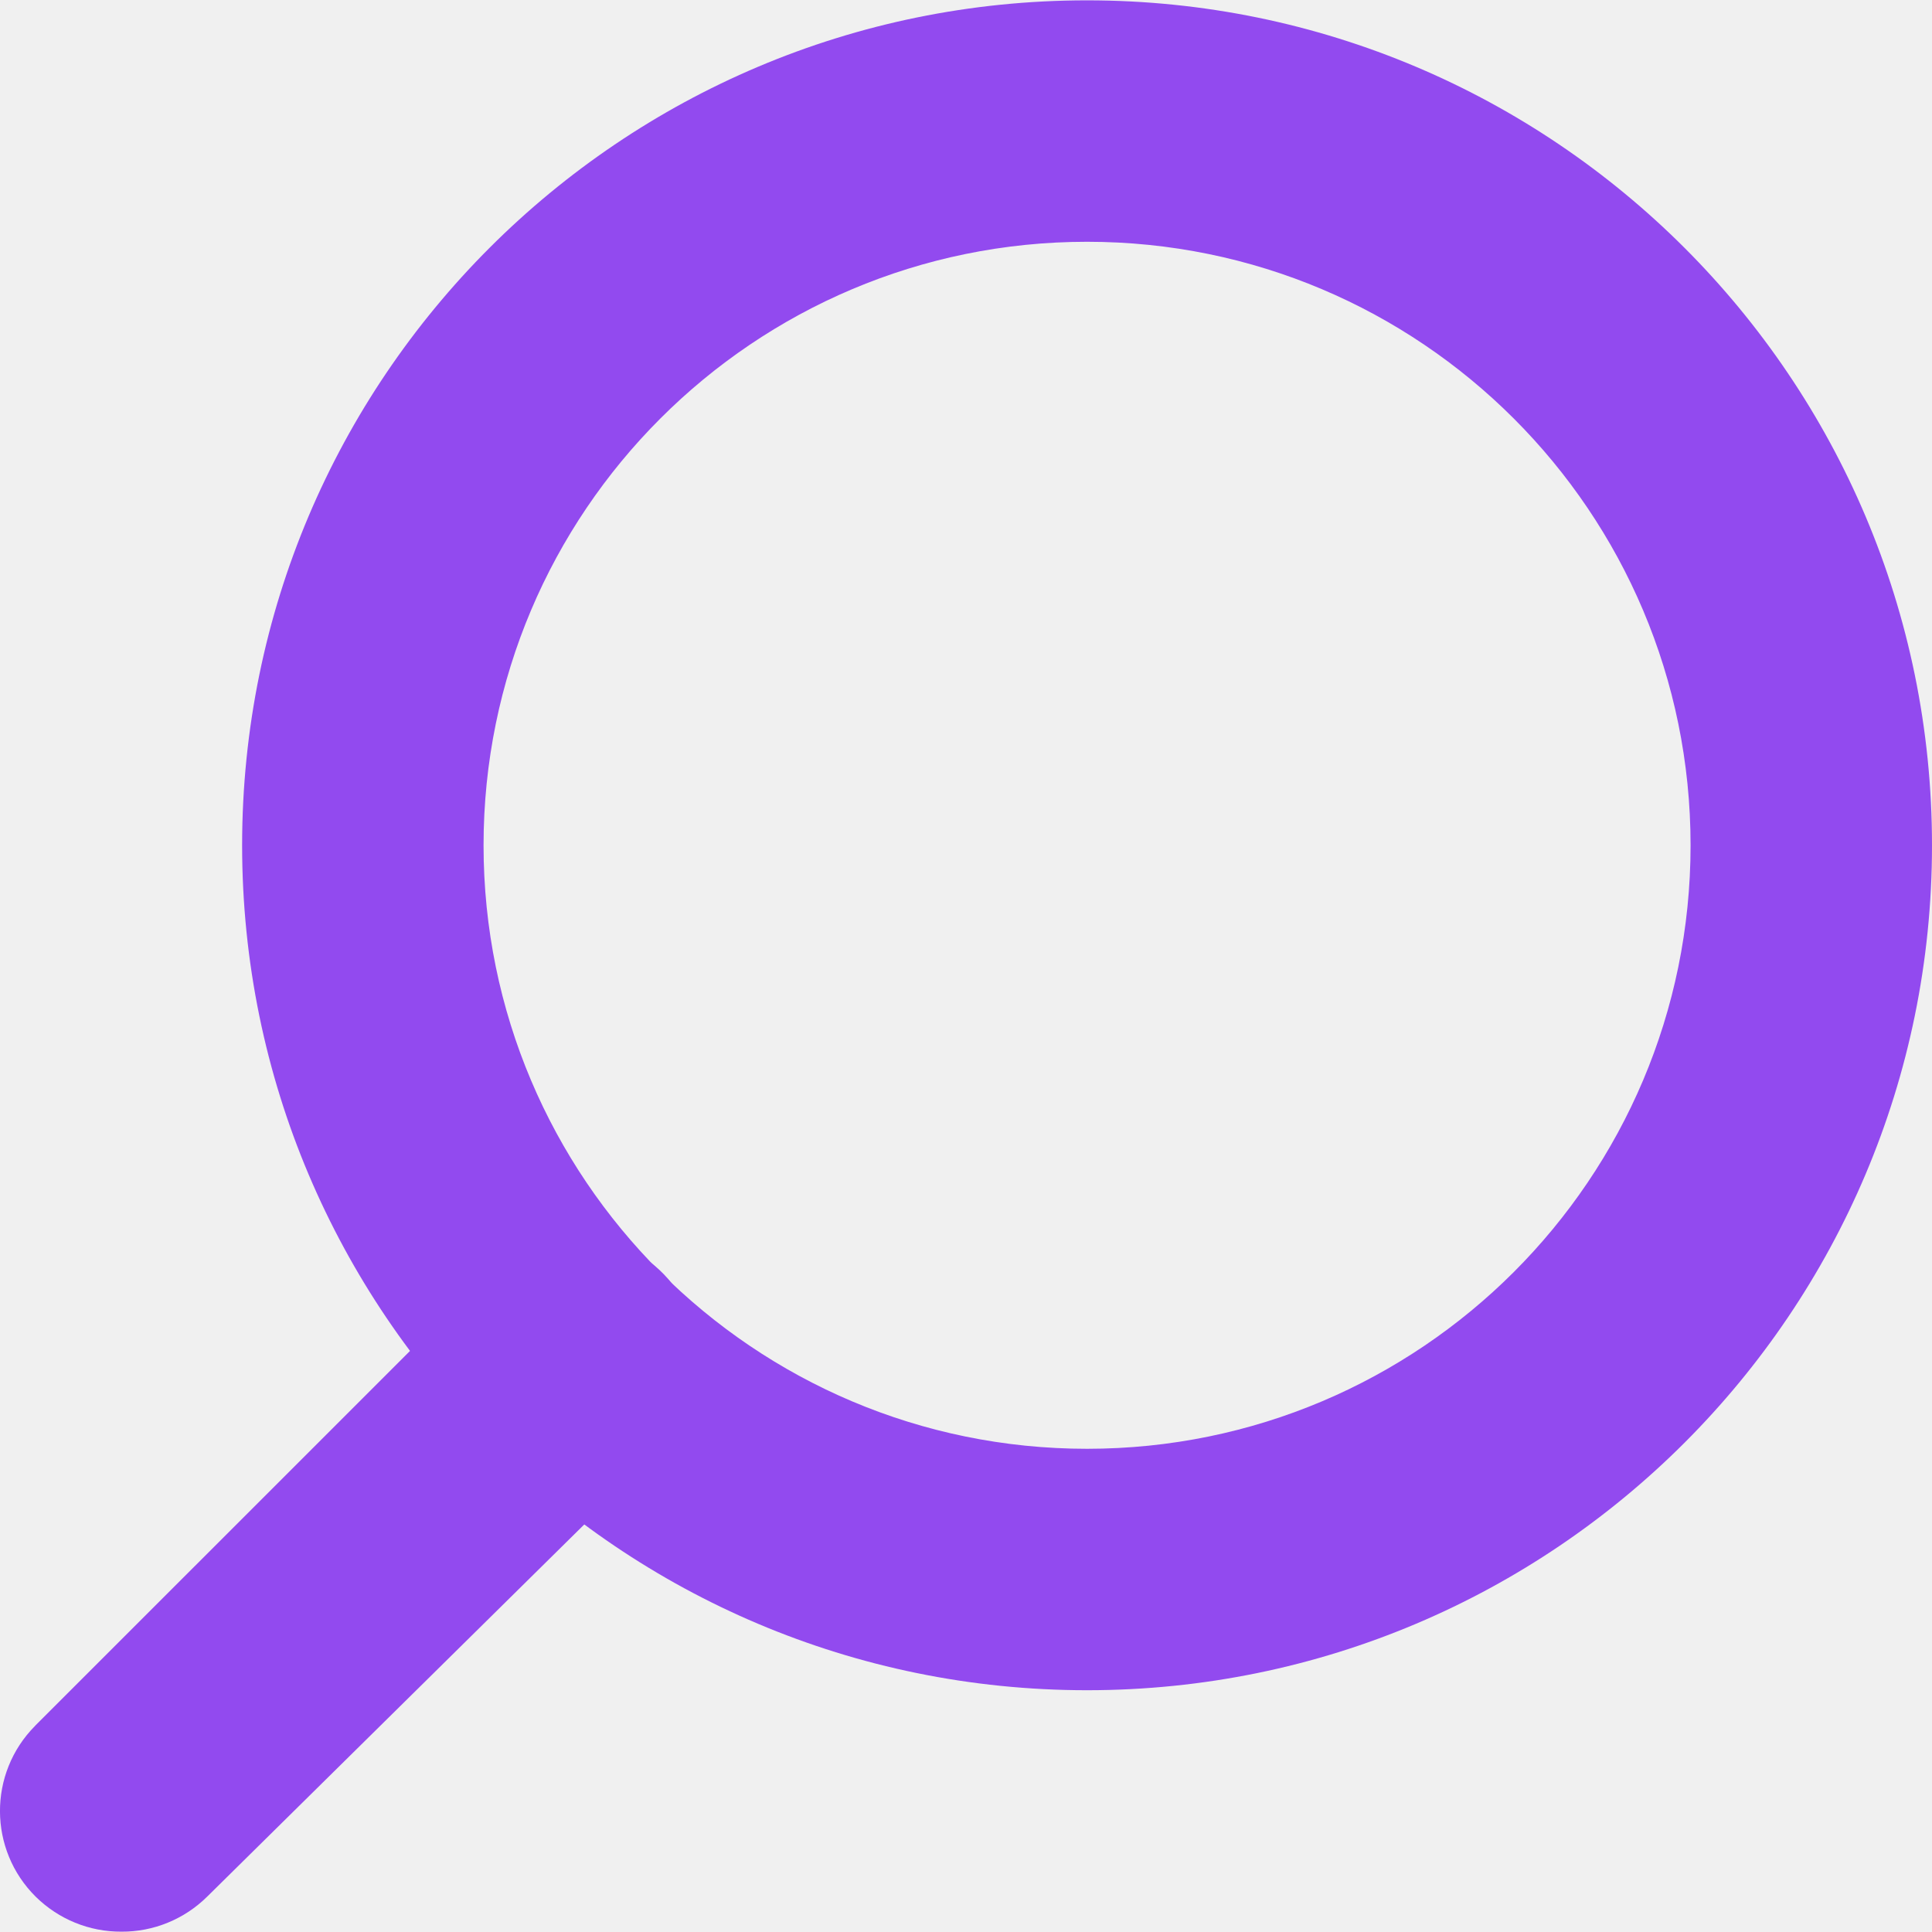
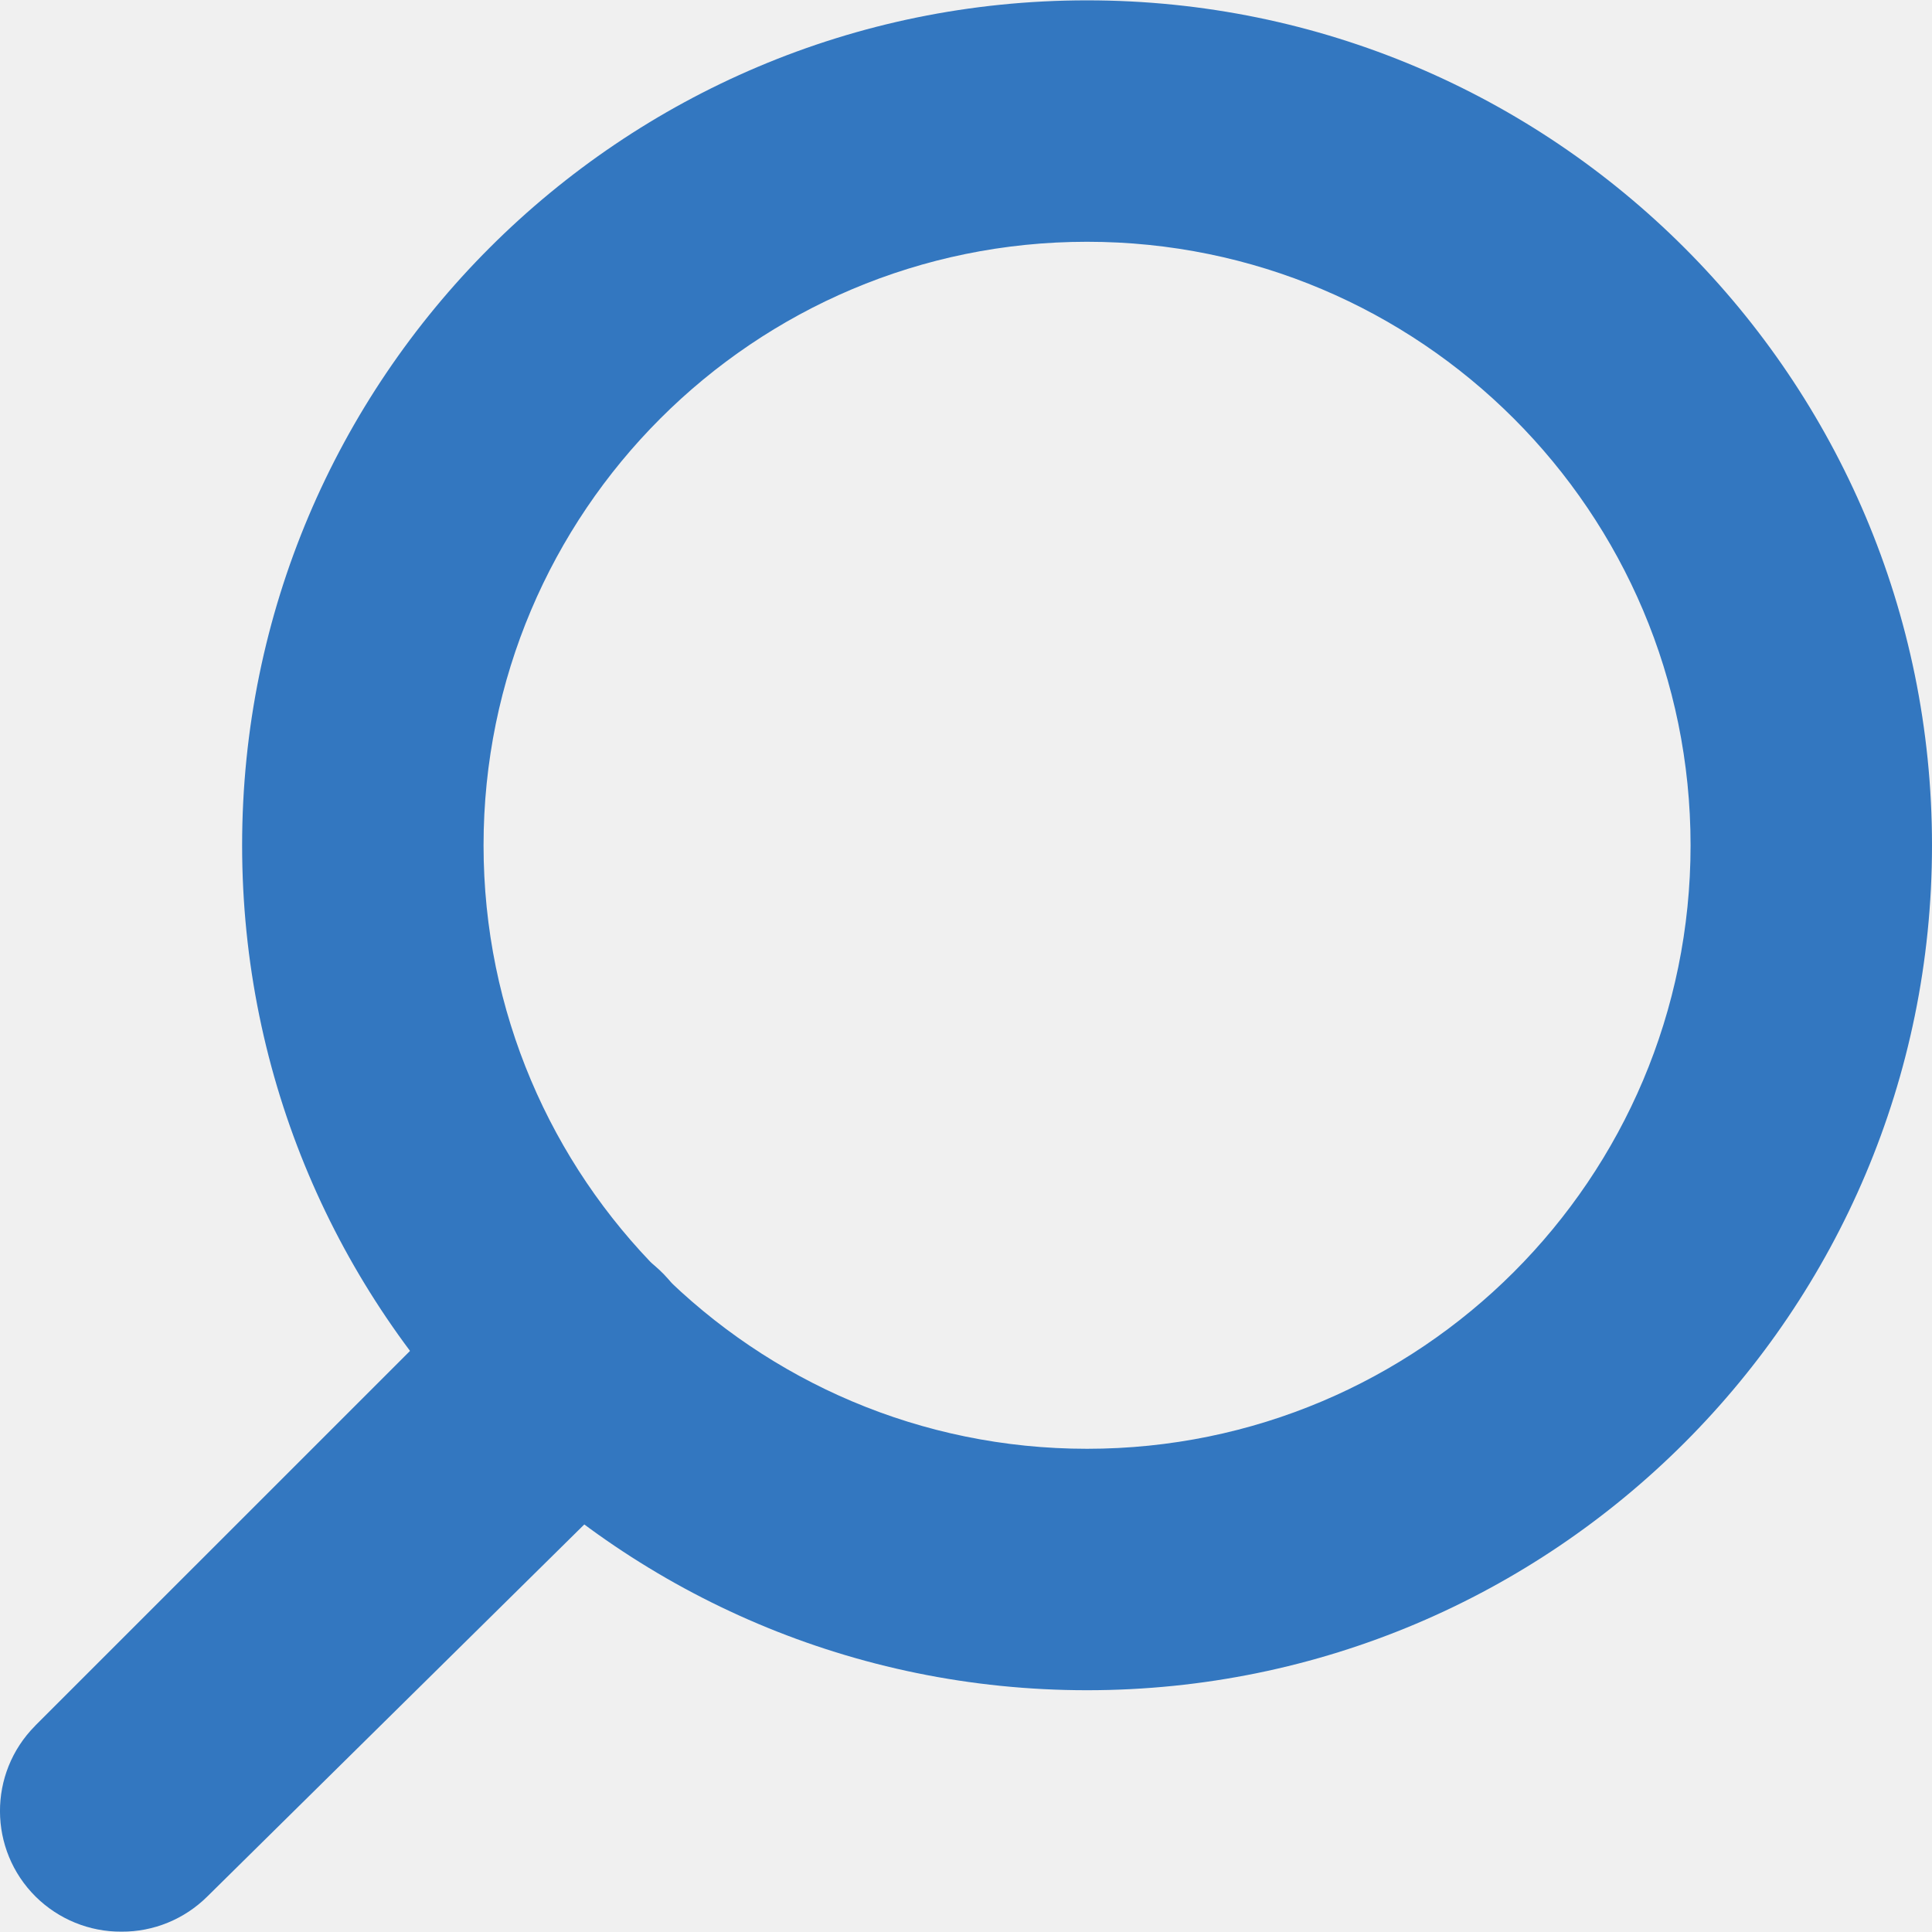
<svg xmlns="http://www.w3.org/2000/svg" width="28" height="28" viewBox="0 0 28 28" fill="none">
  <g clip-path="url(#clip0_881_17448)">
-     <path d="M15.754 24.496C8.991 24.496 3.509 19.014 3.509 12.251C3.509 5.487 8.991 0.005 15.754 0.005C22.517 0.005 28 5.488 28 12.251C28 19.014 22.517 24.496 15.754 24.496ZM15.754 3.504C10.924 3.504 7.008 7.42 7.008 12.251C7.008 17.081 10.924 20.997 15.754 20.997C20.585 20.997 24.501 17.081 24.501 12.251C24.501 7.42 20.585 3.504 15.754 3.504Z" fill="#924AEF" />
-     <path d="M1.76 27.995C1.295 27.998 0.848 27.815 0.517 27.488C-0.169 26.807 -0.173 25.7 0.507 25.014C0.511 25.01 0.514 25.007 0.517 25.003L7.095 18.426C7.805 17.74 8.937 17.759 9.623 18.47C10.309 19.18 10.289 20.311 9.579 20.997L3.002 27.488C2.671 27.815 2.225 27.998 1.76 27.995Z" fill="#924AEF" />
+     <path d="M15.754 24.496C8.991 24.496 3.509 19.014 3.509 12.251C3.509 5.487 8.991 0.005 15.754 0.005C22.517 0.005 28 5.488 28 12.251C28 19.014 22.517 24.496 15.754 24.496ZM15.754 3.504C10.924 3.504 7.008 7.42 7.008 12.251C7.008 17.081 10.924 20.997 15.754 20.997C20.585 20.997 24.501 17.081 24.501 12.251C24.501 7.42 20.585 3.504 15.754 3.504Z" fill="#3377C0" />
+     <path d="M1.76 27.995C1.295 27.998 0.848 27.815 0.517 27.488C-0.169 26.807 -0.173 25.7 0.507 25.014C0.511 25.01 0.514 25.007 0.517 25.003L7.095 18.426C7.805 17.74 8.937 17.759 9.623 18.47C10.309 19.18 10.289 20.311 9.579 20.997L3.002 27.488C2.671 27.815 2.225 27.998 1.76 27.995Z" fill="#3377C0" />
  </g>
  <defs>
    <clipPath id="clip0_881_17448">
      <rect width="28" height="28" fill="white" />
    </clipPath>
  </defs>
</svg>
